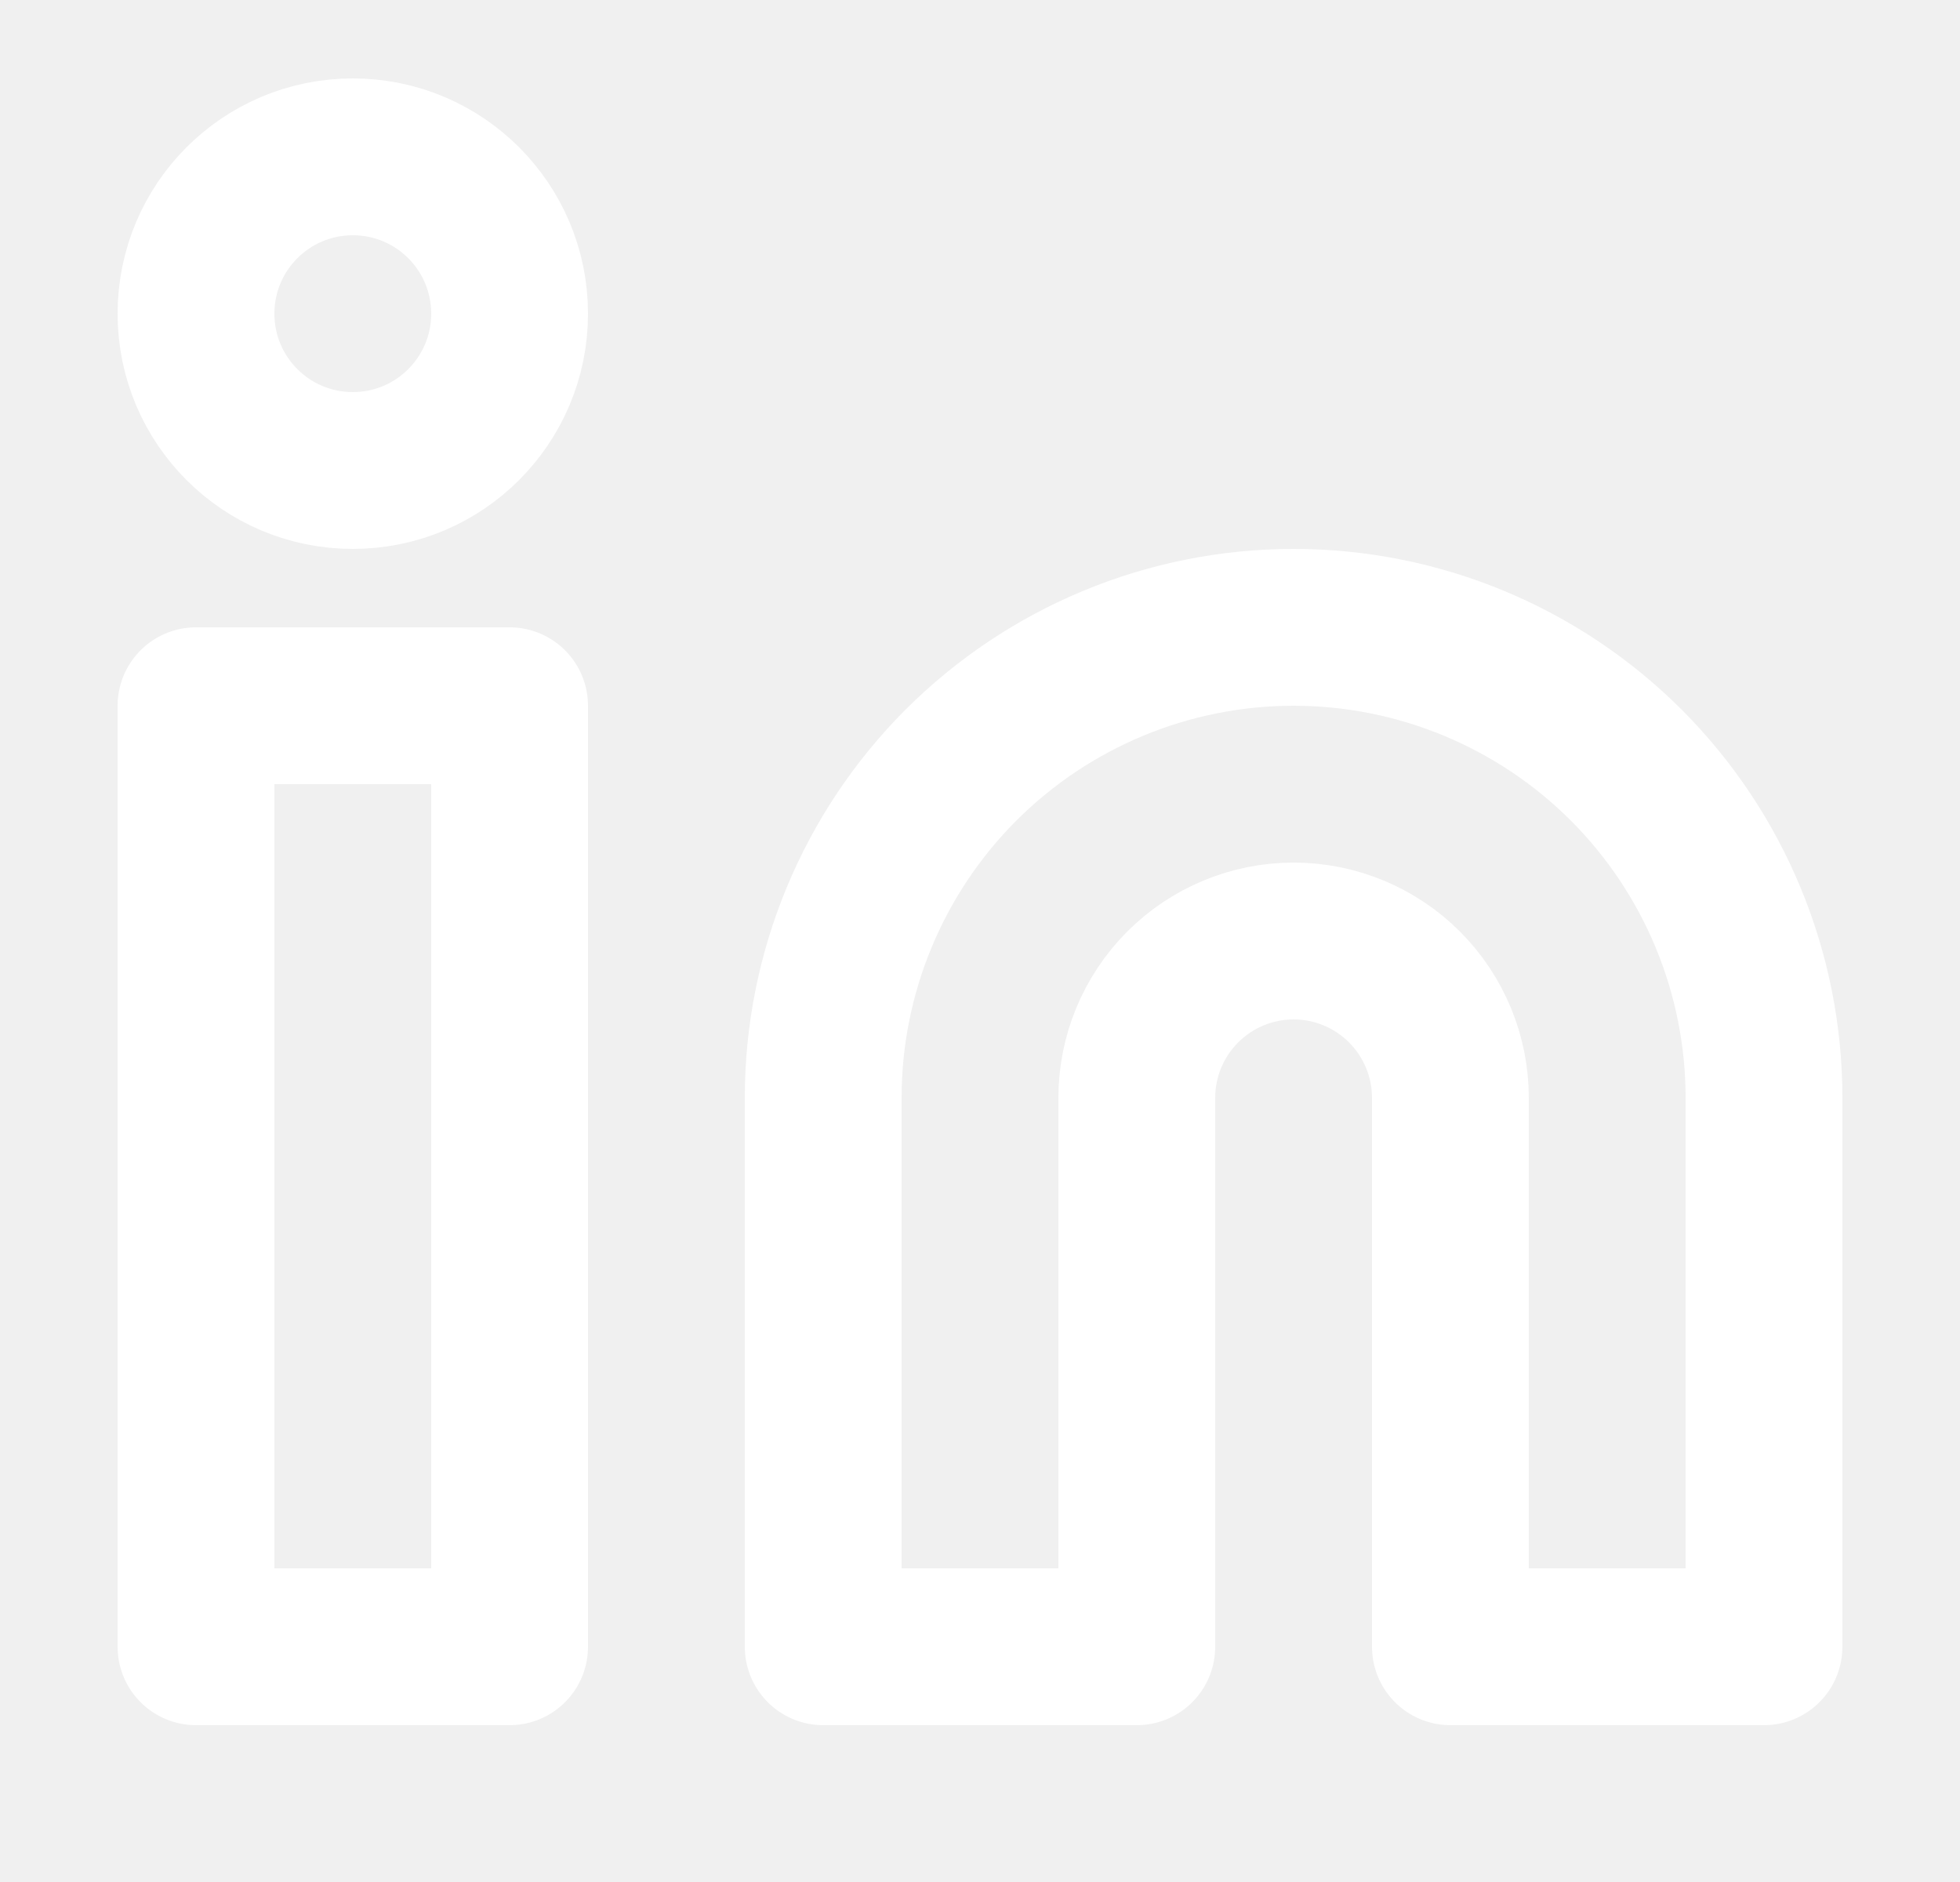
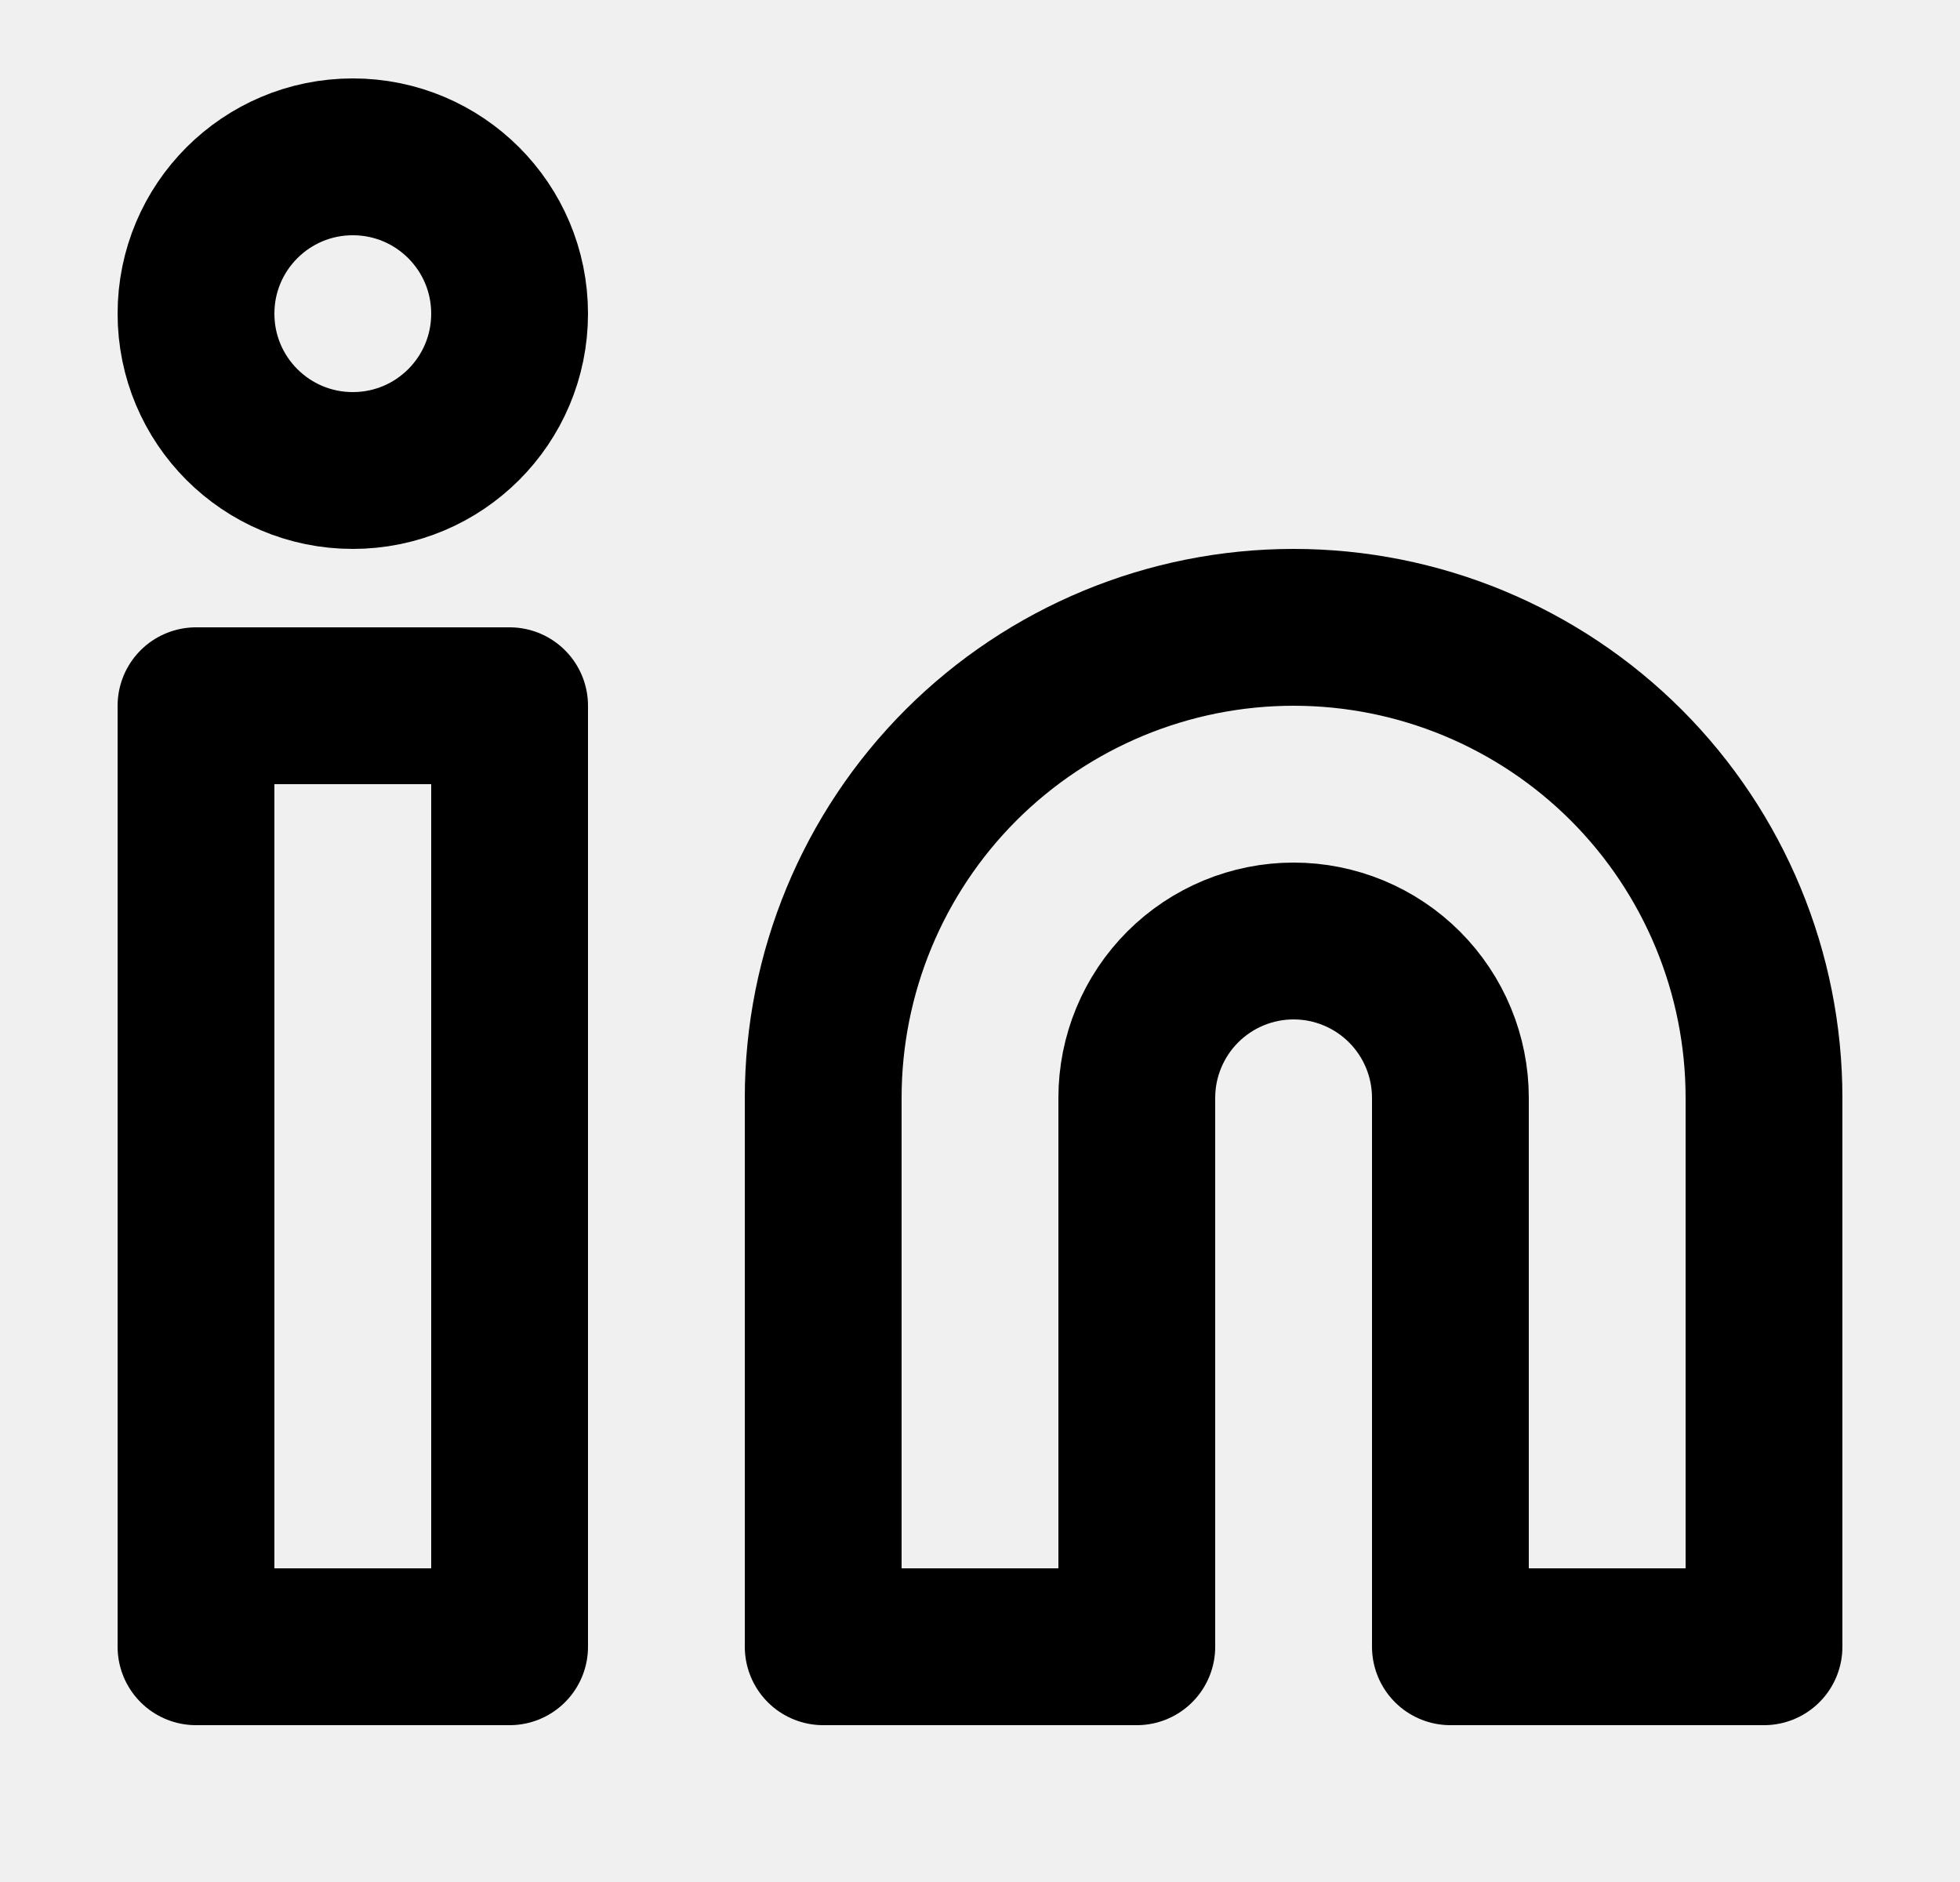
<svg xmlns="http://www.w3.org/2000/svg" width="25" height="24" viewBox="0 0 25 24" fill="none">
-   <path d="M16.5 8C18.091 8 19.617 8.632 20.743 9.757C21.868 10.883 22.5 12.409 22.5 14V21H18.5V14C18.5 13.47 18.289 12.961 17.914 12.586C17.539 12.211 17.03 12 16.5 12C15.97 12 15.461 12.211 15.086 12.586C14.711 12.961 14.5 13.47 14.5 14V21H10.5V14C10.5 12.409 11.132 10.883 12.257 9.757C13.383 8.632 14.909 8 16.5 8Z" stroke="white" stroke-width="2" stroke-linecap="round" stroke-linejoin="round" />
-   <path d="M6.5 9H2.5V21H6.5V9Z" stroke="white" stroke-width="2" stroke-linecap="round" stroke-linejoin="round" />
-   <path d="M4.5 6C5.605 6 6.5 5.105 6.5 4C6.5 2.895 5.605 2 4.5 2C3.395 2 2.5 2.895 2.5 4C2.5 5.105 3.395 6 4.5 6Z" stroke="white" stroke-width="2" stroke-linecap="round" stroke-linejoin="round" />
+   <path d="M16.5 8C18.091 8 19.617 8.632 20.743 9.757C21.868 10.883 22.5 12.409 22.5 14V21H18.5V14C18.5 13.47 18.289 12.961 17.914 12.586C17.539 12.211 17.03 12 16.5 12C15.97 12 15.461 12.211 15.086 12.586C14.711 12.961 14.5 13.47 14.5 14V21H10.5V14C10.5 12.409 11.132 10.883 12.257 9.757C13.383 8.632 14.909 8 16.5 8Z" stroke="black" stroke-width="2" stroke-linecap="round" stroke-linejoin="round" />
+   <path d="M6.5 9H2.5V21H6.5V9Z" stroke="black" stroke-width="2" stroke-linecap="round" stroke-linejoin="round" />
+   <path d="M4.5 6C5.605 6 6.5 5.105 6.5 4C6.5 2.895 5.605 2 4.5 2C3.395 2 2.5 2.895 2.5 4C2.5 5.105 3.395 6 4.5 6Z" stroke="black" stroke-width="2" stroke-linecap="round" stroke-linejoin="round" />
</svg>
